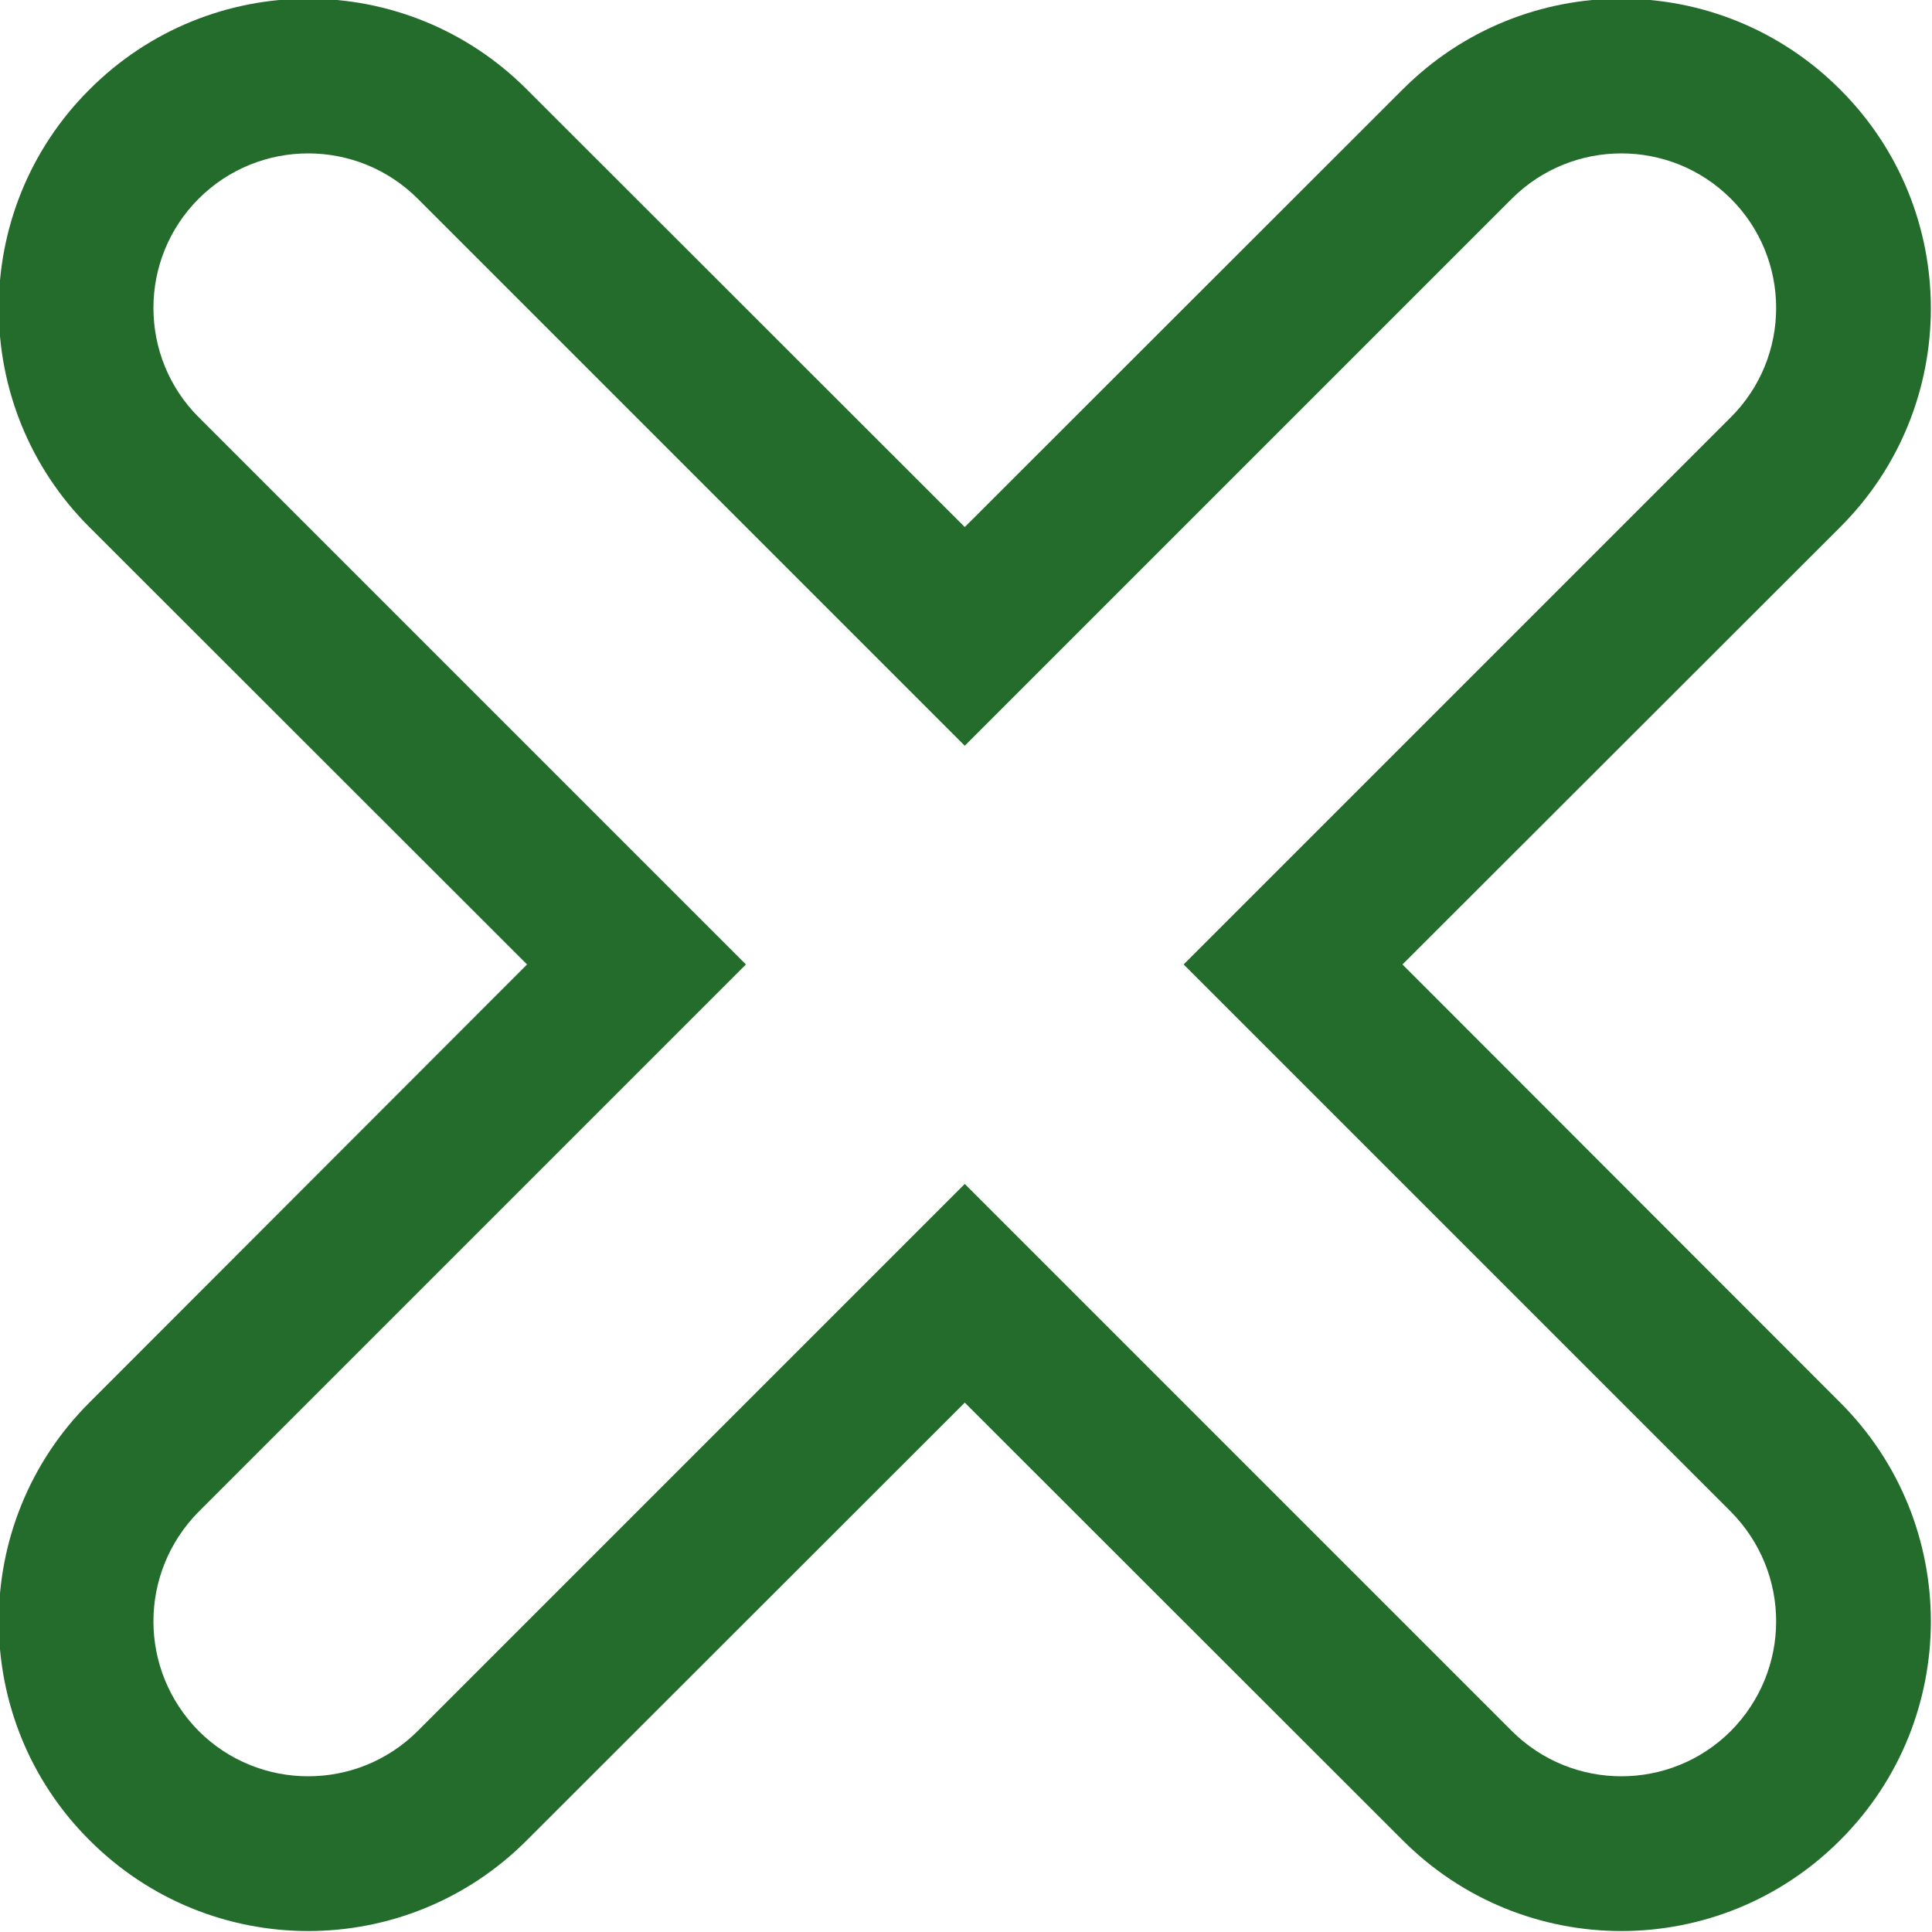
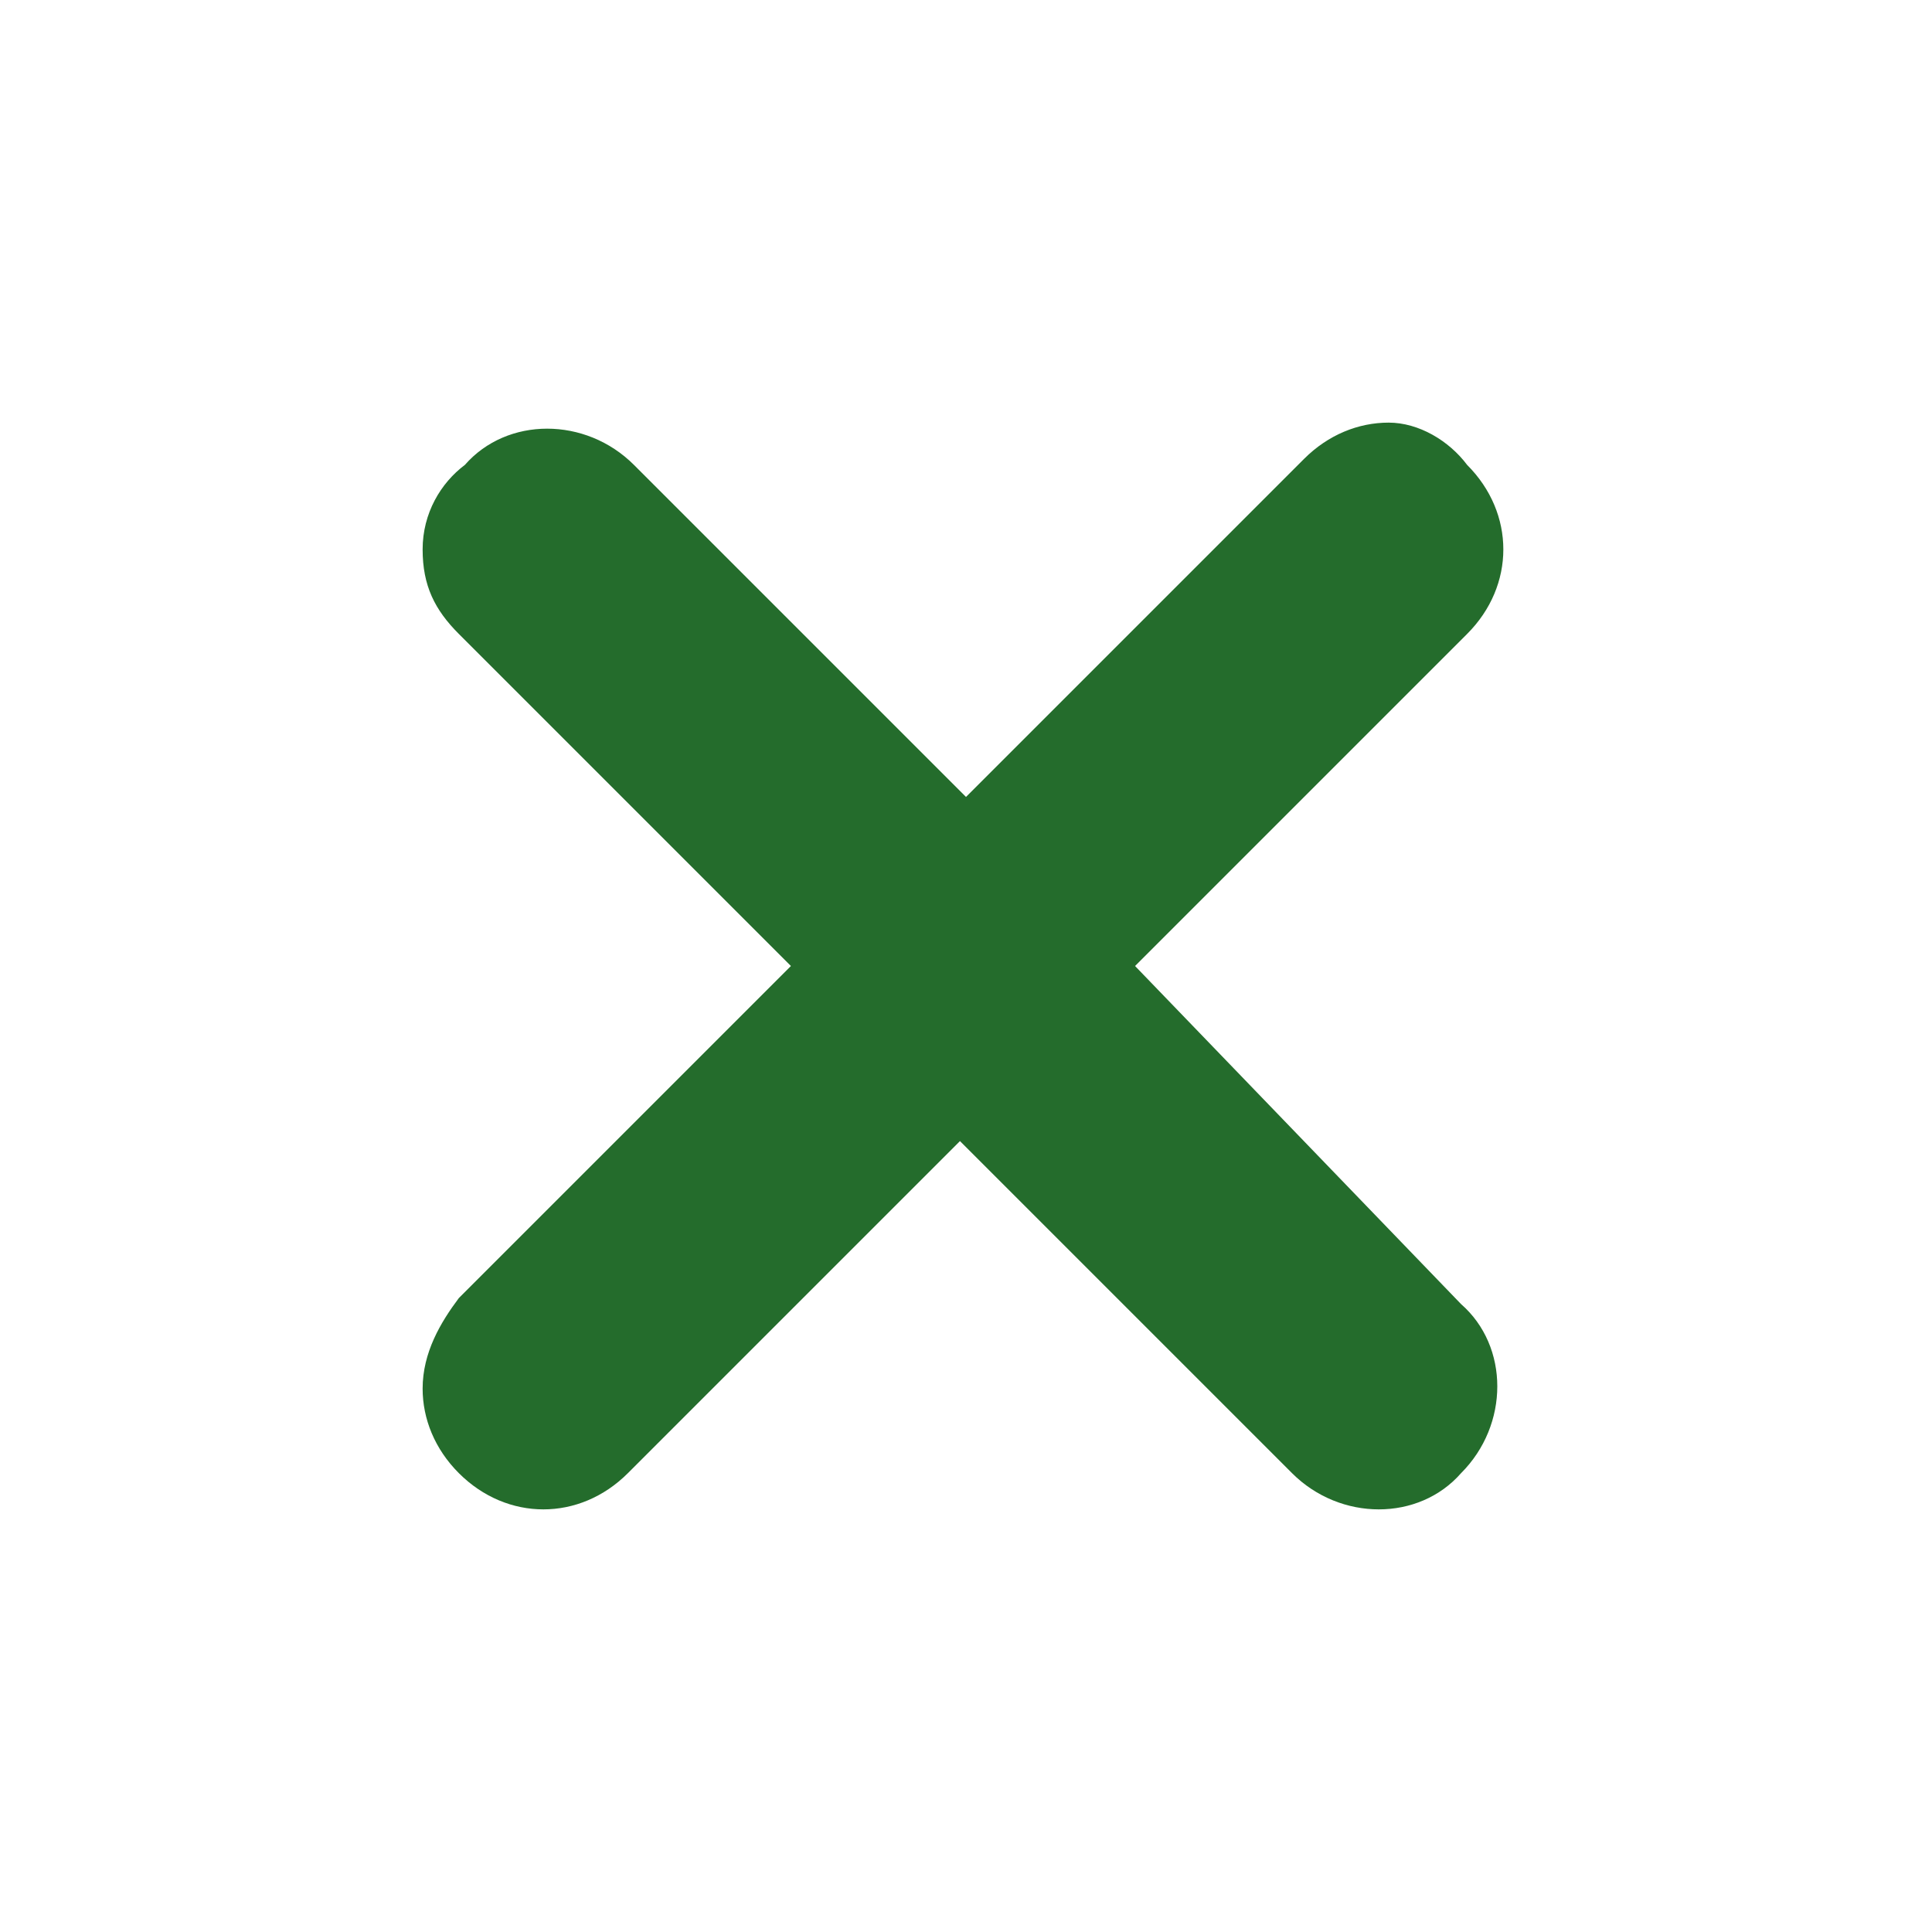
- <svg xmlns="http://www.w3.org/2000/svg" width="800px" height="800px" viewBox="0 0 25 25" version="1.1" fill="#246C2C">
+ <svg xmlns="http://www.w3.org/2000/svg" fill="#246C2C" width="800px" height="800px" viewBox="0 0 32 32">
  <g id="SVGRepo_bgCarrier" stroke-width="0" />
  <g id="SVGRepo_tracerCarrier" stroke-linecap="round" stroke-linejoin="round" />
  <g id="SVGRepo_iconCarrier">
-     <defs> </defs>
-     <g id="Page-1" stroke="none" stroke-width="1" fill="none" fill-rule="evenodd">
-       <g id="Icon-Set" transform="translate(-467, -1039)" fill="#246C2C">
-         <path d="M489.396,1061.4 C488.614,1062.18 487.347,1062.18 486.564,1061.4 L479.484,1054.32 L472.404,1061.4 C471.622,1062.18 470.354,1062.18 469.572,1061.4 C468.79,1060.61 468.79,1059.35 469.572,1058.56 L476.652,1051.48 L469.572,1044.4 C468.79,1043.62 468.79,1042.35 469.572,1041.57 C470.354,1040.79 471.622,1040.79 472.404,1041.57 L479.484,1048.65 L486.564,1041.57 C487.347,1040.79 488.614,1040.79 489.396,1041.57 C490.179,1042.35 490.179,1043.62 489.396,1044.4 L482.316,1051.48 L489.396,1058.56 C490.179,1059.35 490.179,1060.61 489.396,1061.4 L489.396,1061.4 Z M485.148,1051.48 L490.813,1045.82 C492.376,1044.26 492.376,1041.72 490.813,1040.16 C489.248,1038.59 486.712,1038.59 485.148,1040.16 L479.484,1045.82 L473.82,1040.16 C472.257,1038.59 469.721,1038.59 468.156,1040.16 C466.593,1041.72 466.593,1044.26 468.156,1045.82 L473.82,1051.48 L468.156,1057.15 C466.593,1058.71 466.593,1061.25 468.156,1062.81 C469.721,1064.38 472.257,1064.38 473.82,1062.81 L479.484,1057.15 L485.148,1062.81 C486.712,1064.38 489.248,1064.38 490.813,1062.81 C492.376,1061.25 492.376,1058.71 490.813,1057.15 L485.148,1051.48 L485.148,1051.48 Z" id="cross"> </path>
-       </g>
-     </g>
+     <path d="M18.8,16l5.5-5.5c0.8-0.8,0.8-2,0-2.8l0,0C24,7.3,23.5,7,23,7c-0.5,0-1,0.2-1.4,0.6L16,13.2l-5.5-5.5 c-0.8-0.8-2.1-0.8-2.8,0C7.3,8,7,8.5,7,9.1s0.2,1,0.6,1.4l5.5,5.5l-5.5,5.5C7.3,21.9,7,22.4,7,23c0,0.5,0.2,1,0.6,1.4 C8,24.8,8.5,25,9,25c0.5,0,1-0.2,1.4-0.6l5.5-5.5l5.5,5.5c0.8,0.8,2.1,0.8,2.8,0c0.8-0.8,0.8-2.1,0-2.8L18.8,16z" />
  </g>
</svg>
